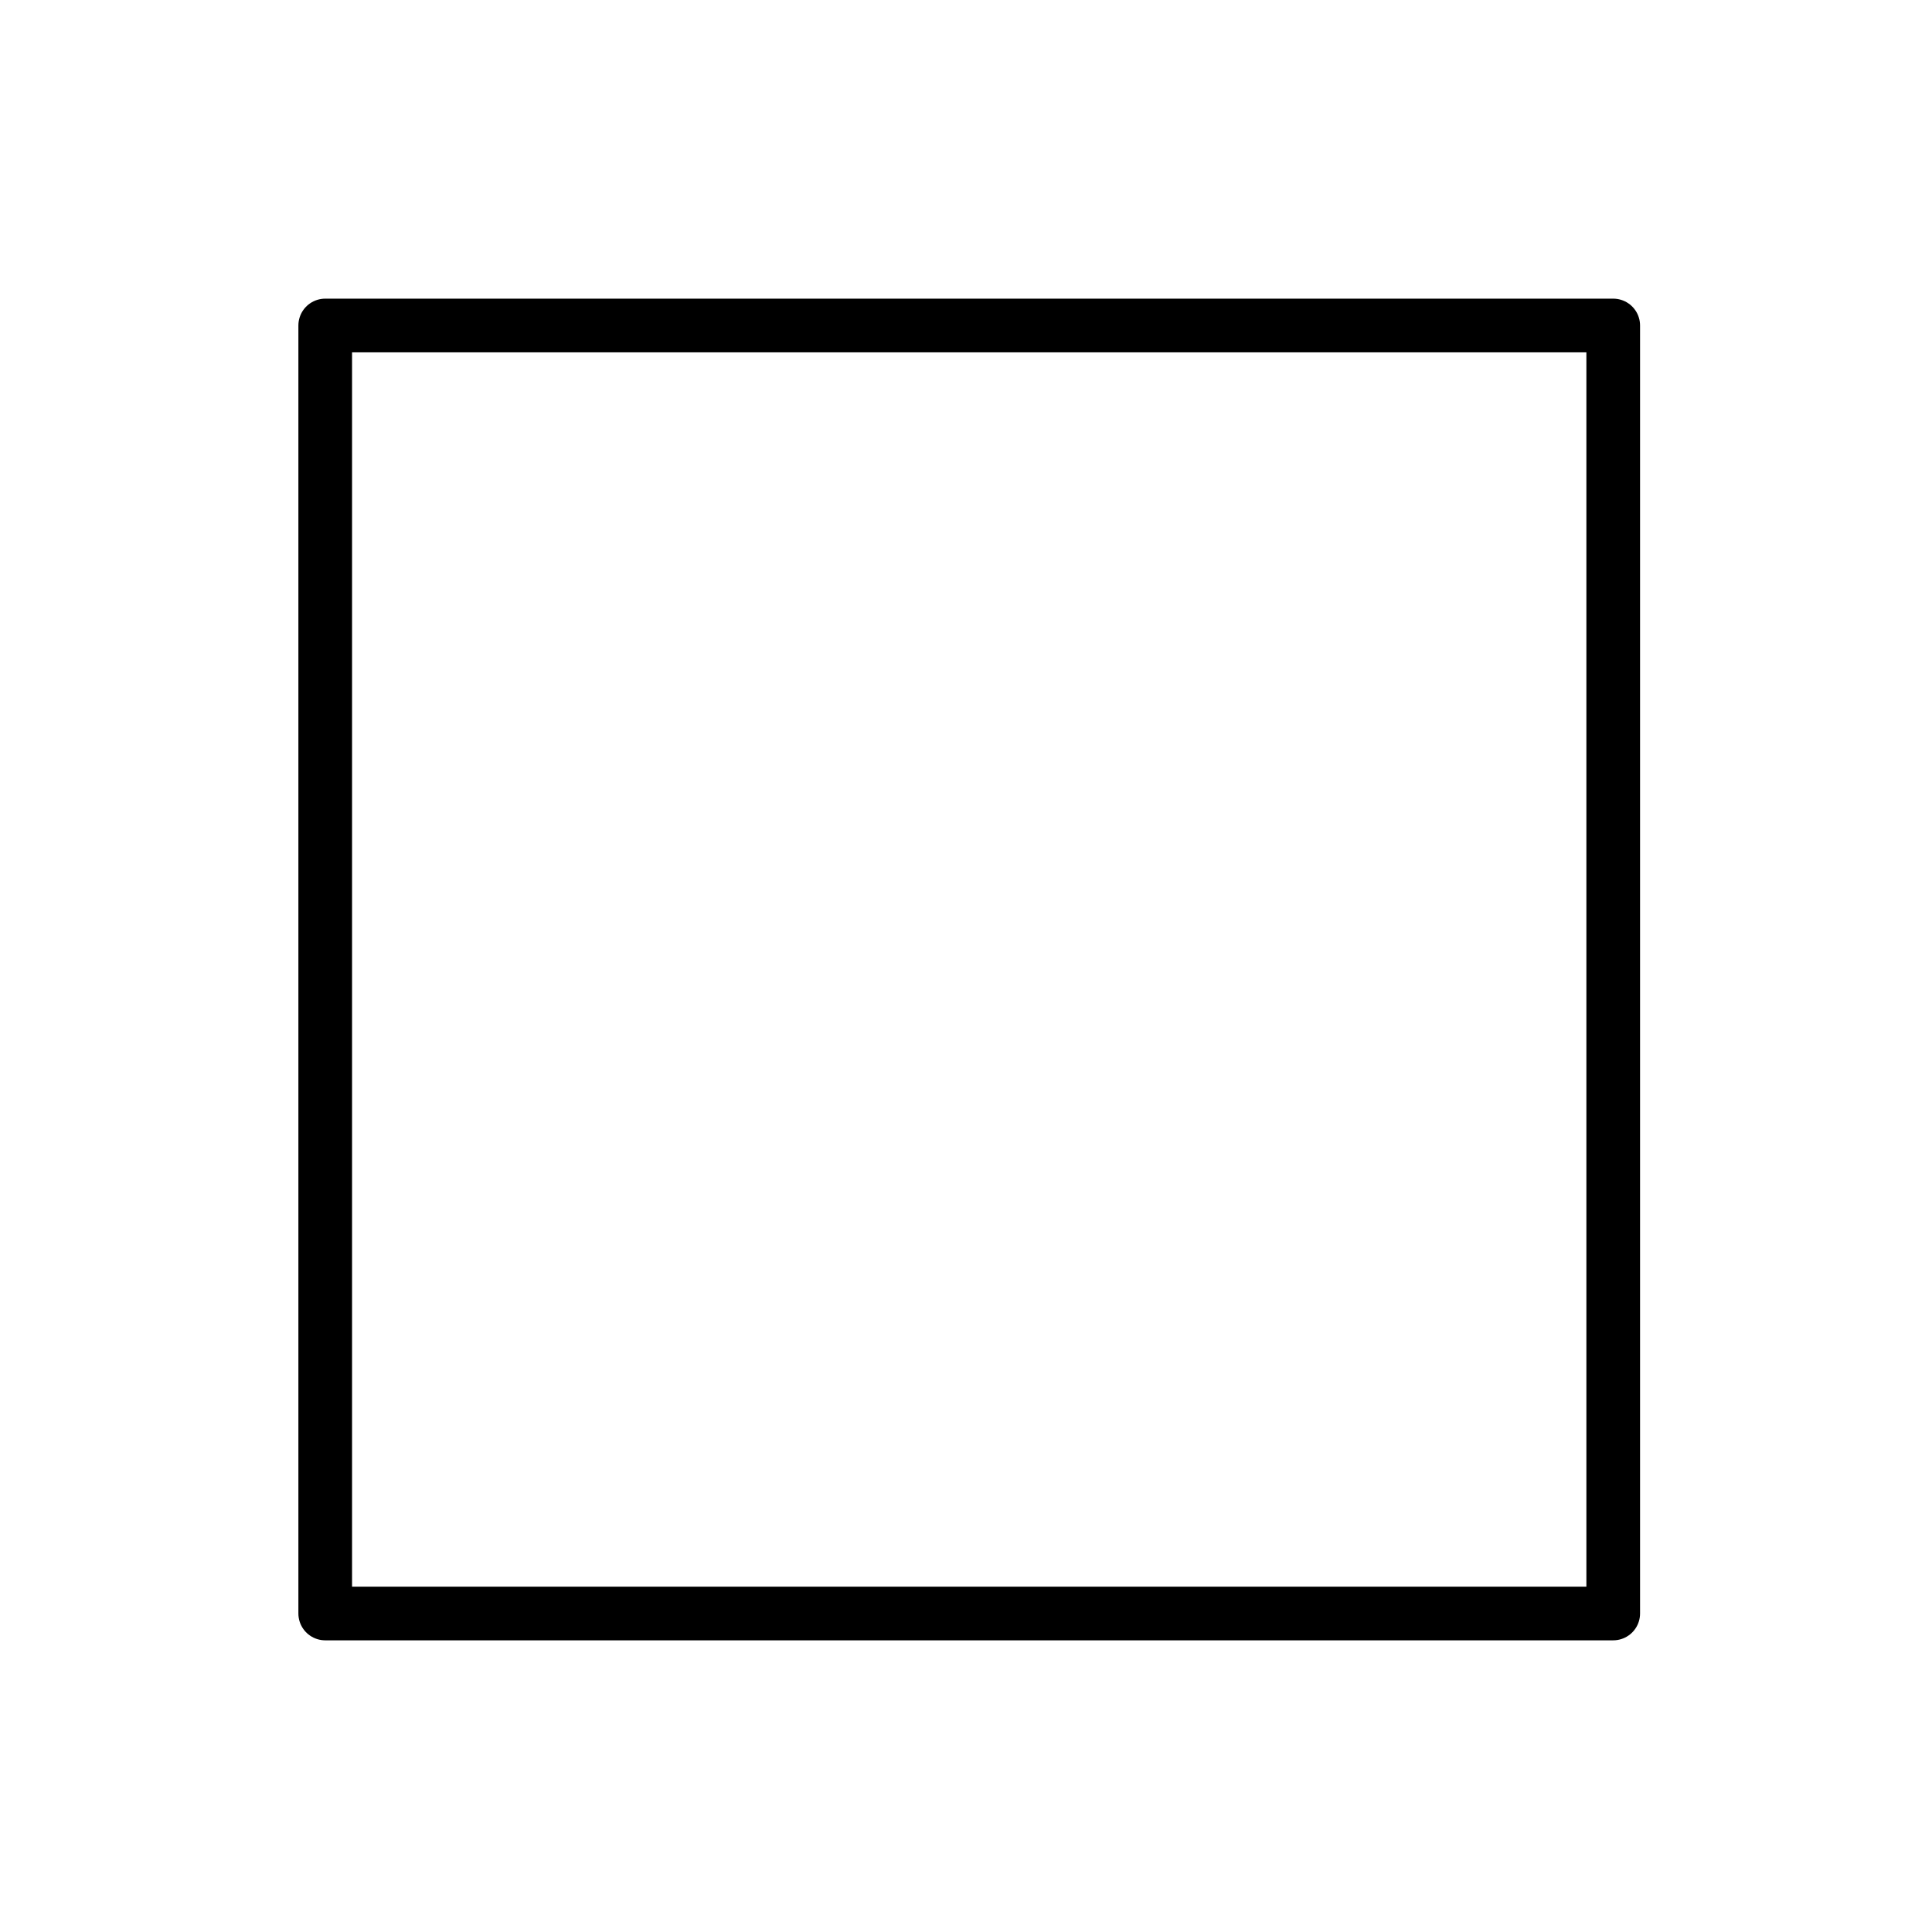
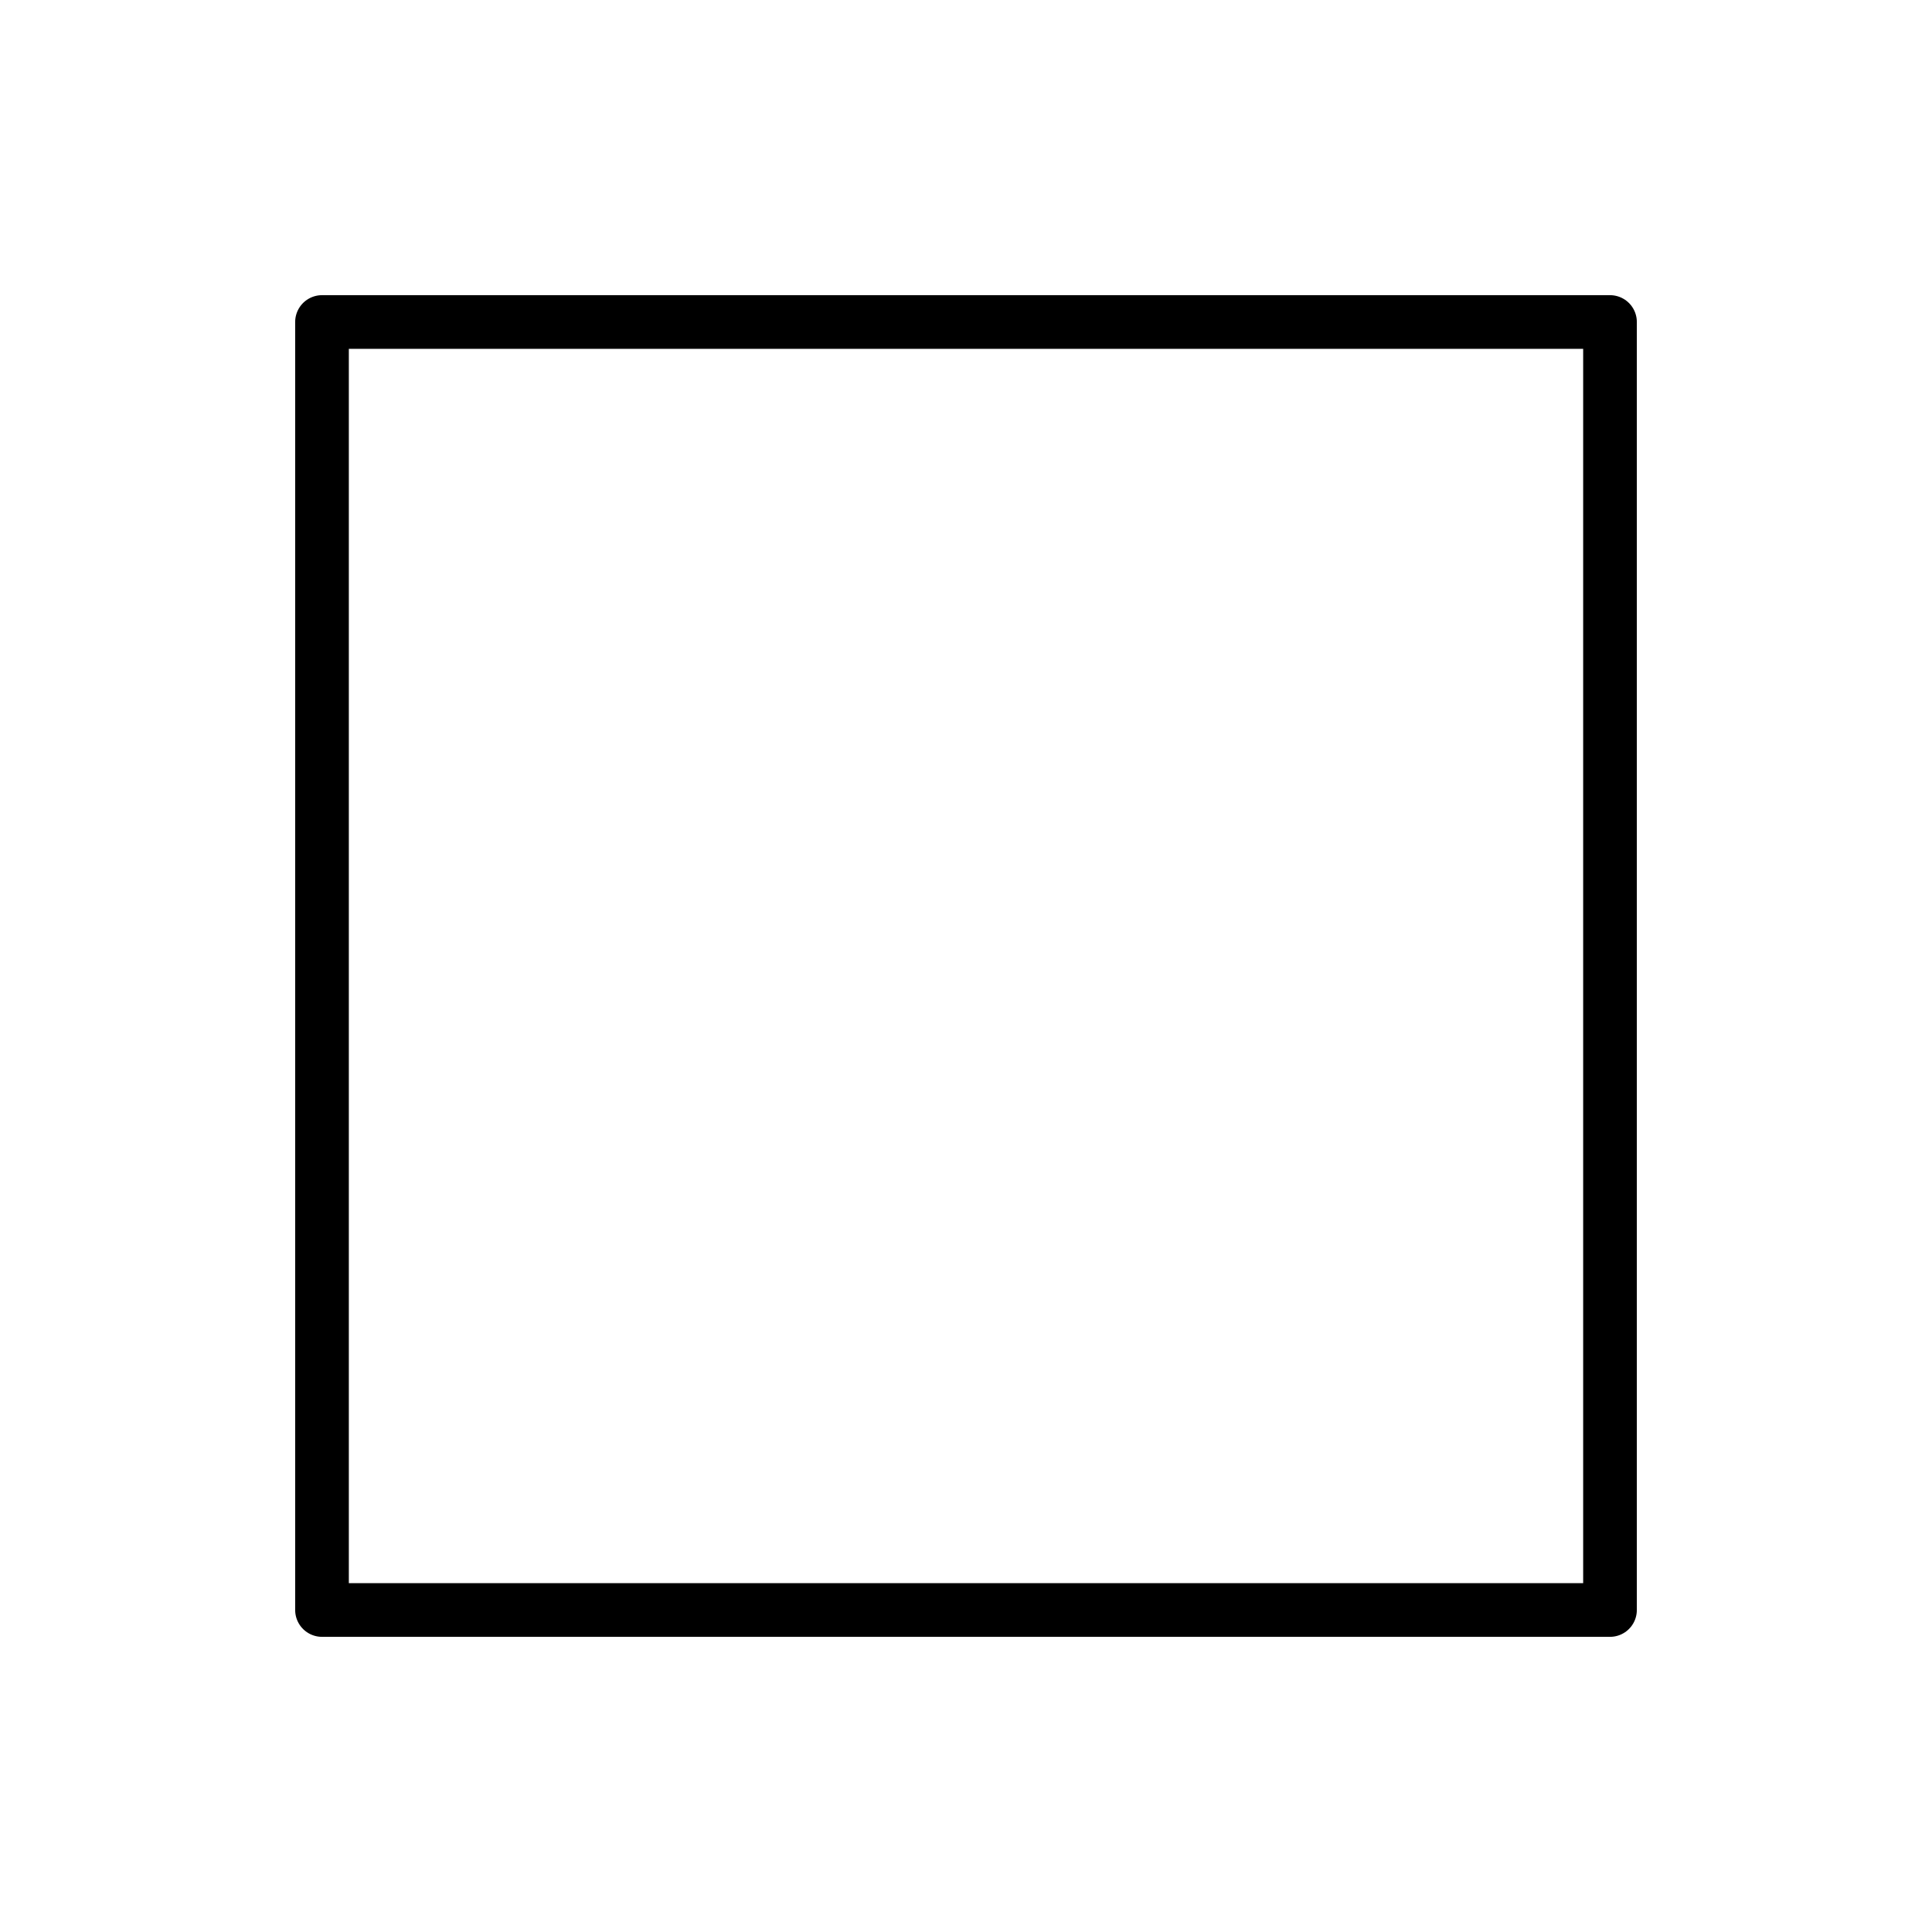
<svg xmlns="http://www.w3.org/2000/svg" id="emoji" viewBox="0 0 72 72" version="1.1">
-   <g id="line">
-     <rect x="12.12" y="12.13" width="48" height="48" fill="none" stroke="#000" stroke-linecap="round" stroke-linejoin="round" stroke-width="2" />
+   <g id="line" fill="none" stroke="#000" stroke-linecap="round" stroke-linejoin="round">
+     <rect x="12" y="12" width="48" height="48" stroke-width="2" />
  </g>
</svg>
